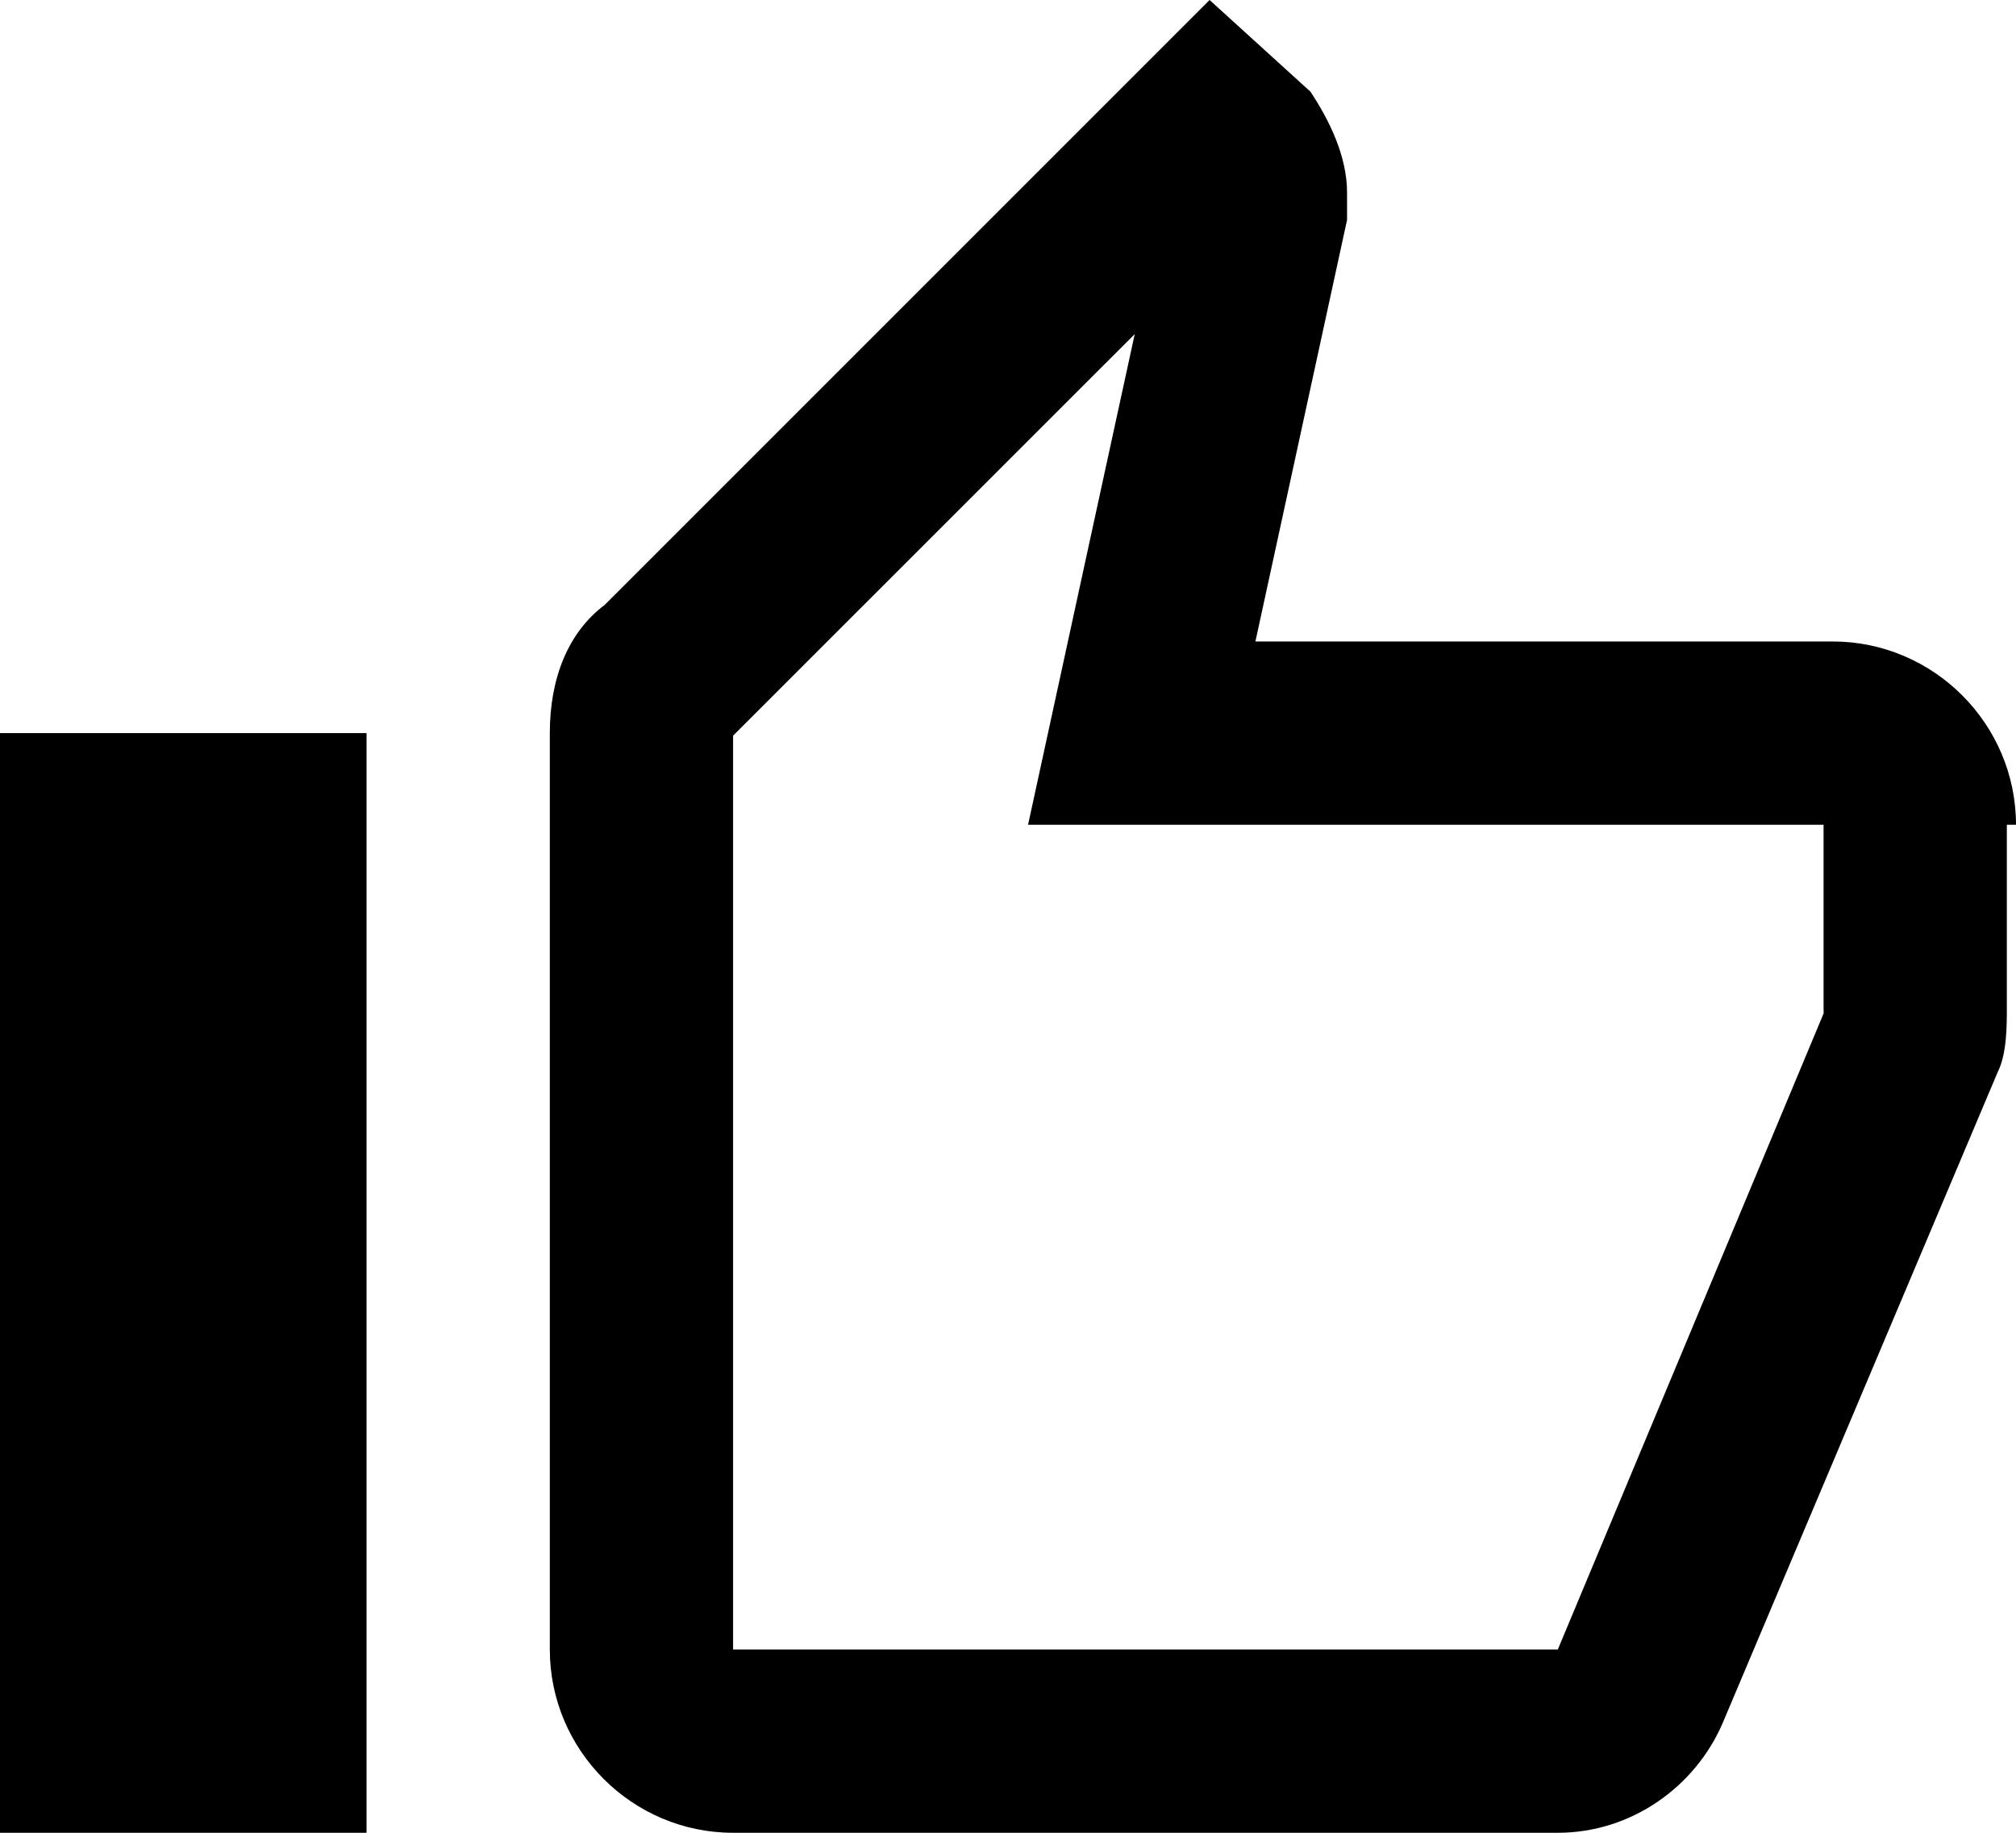
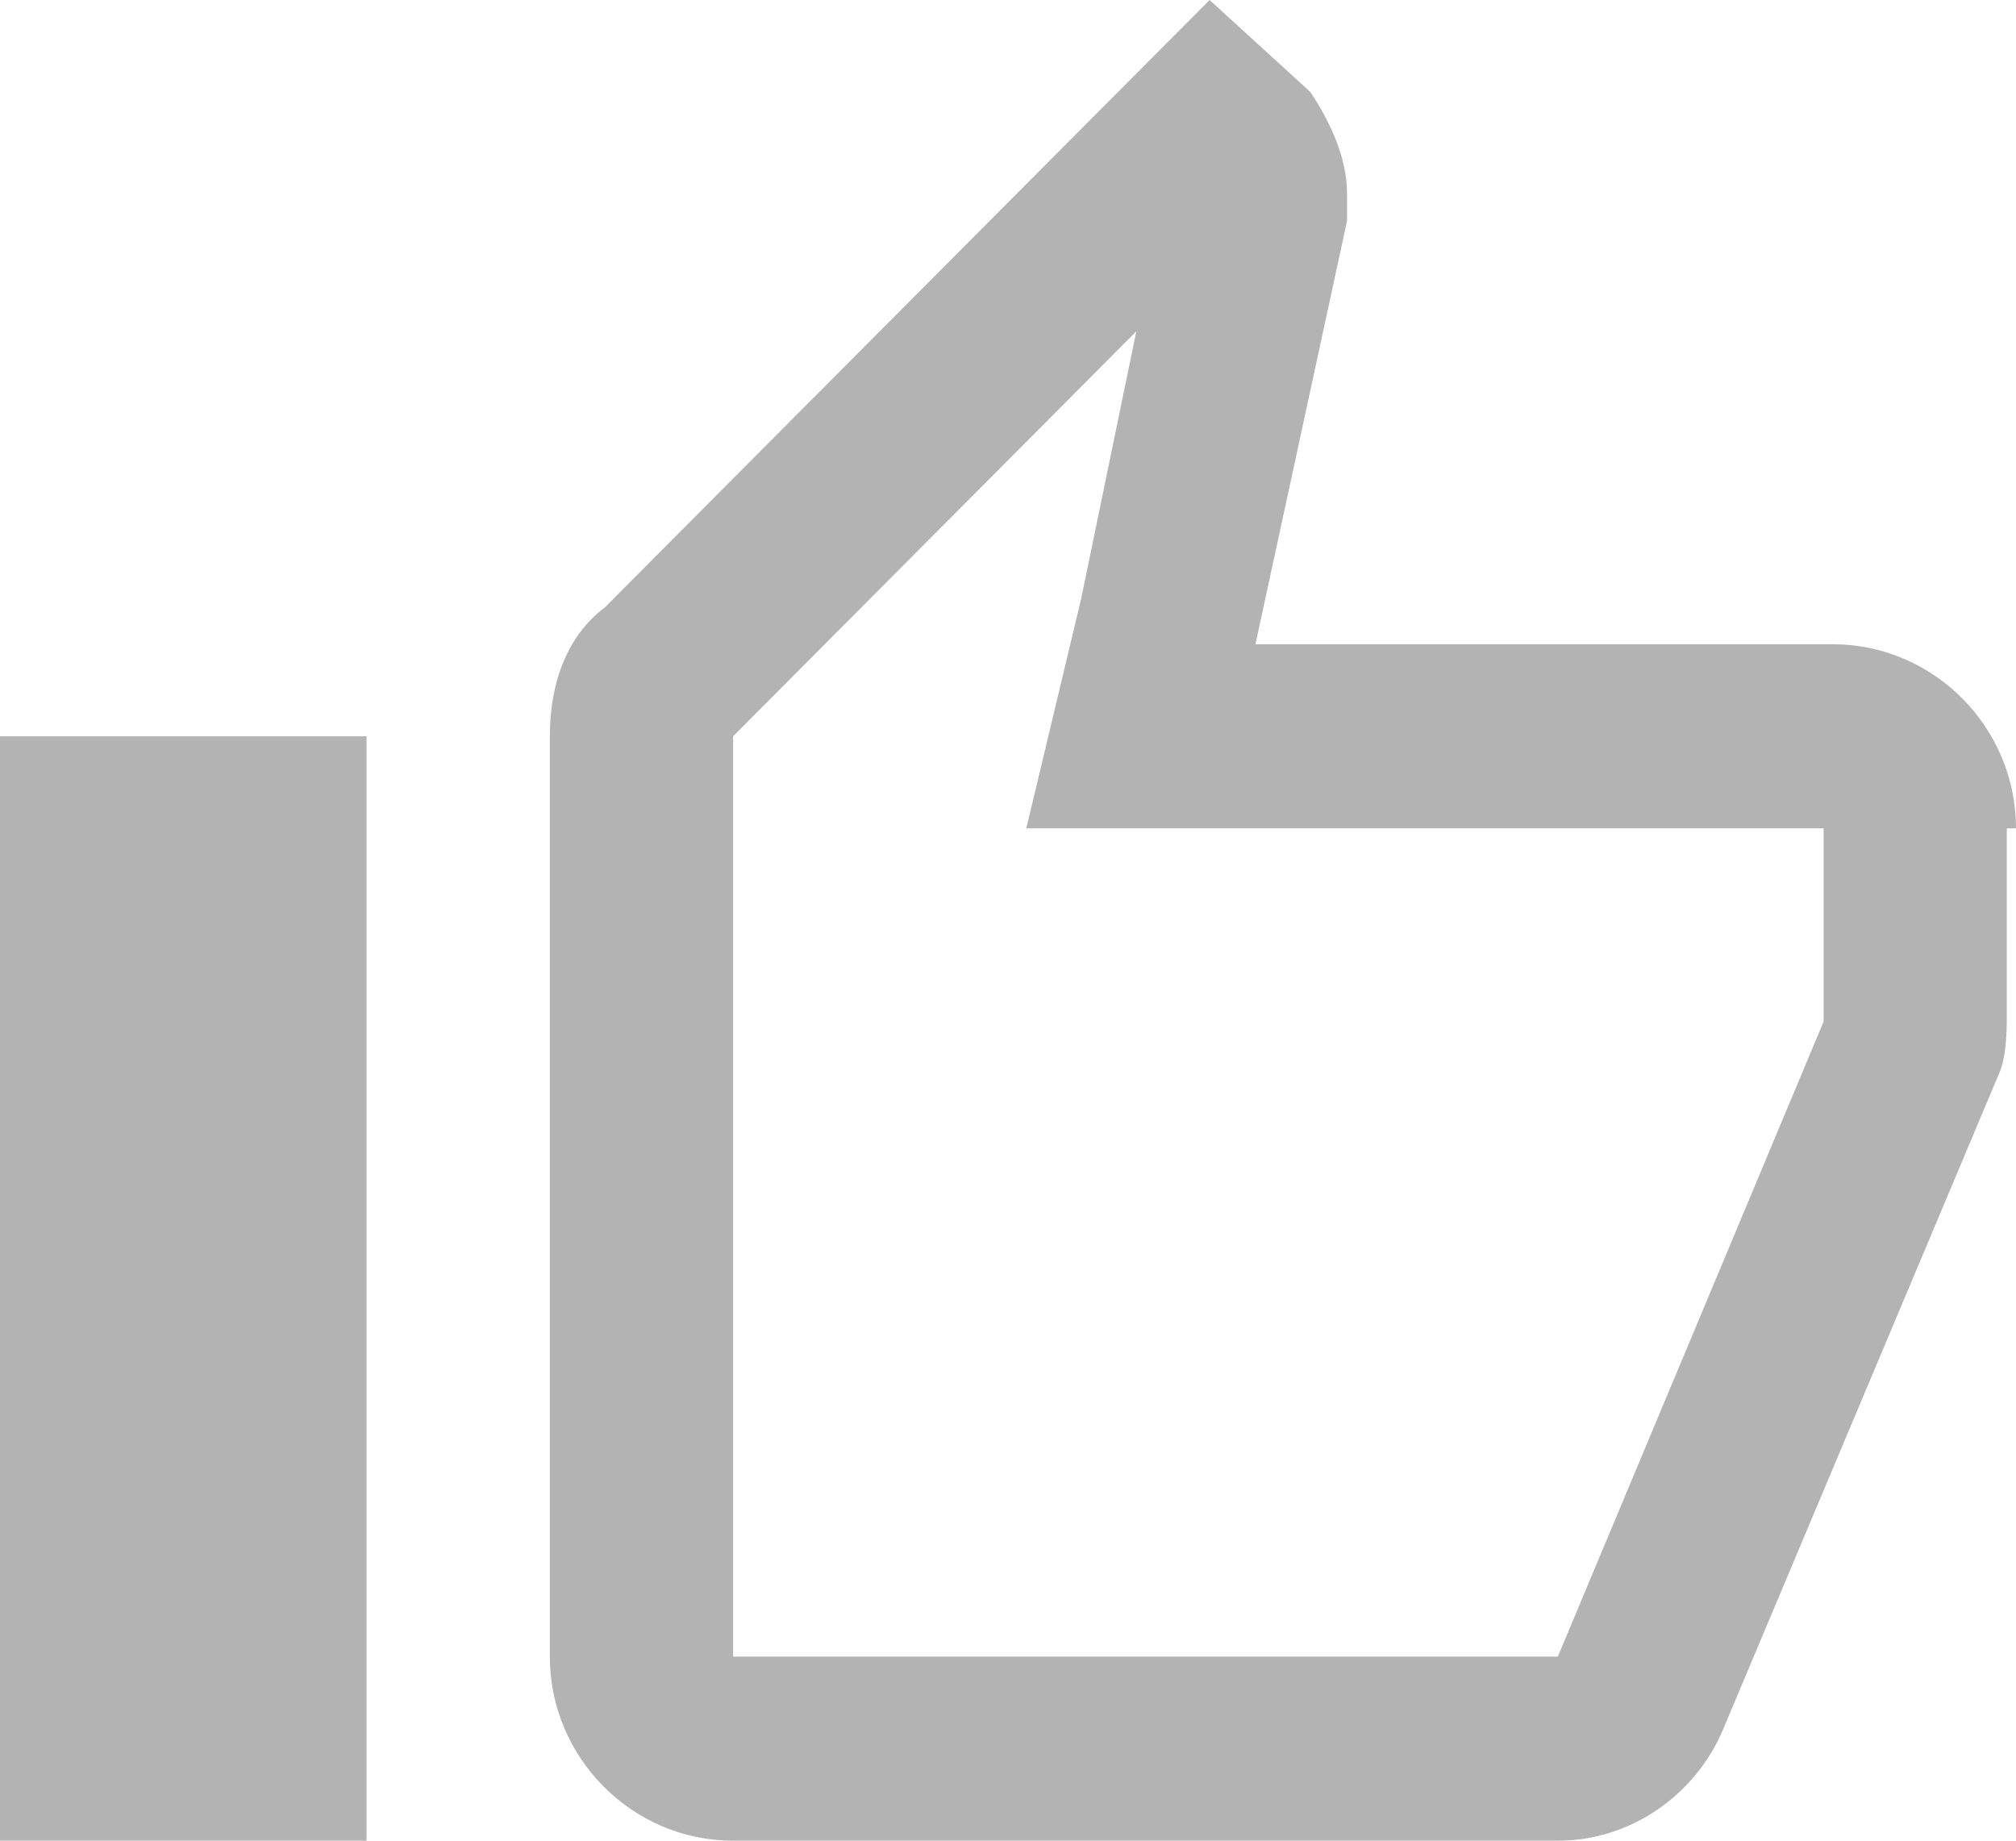
- <svg xmlns="http://www.w3.org/2000/svg" version="1.0" id="Layer_1" x="0px" y="0px" width="22px" height="20px" viewBox="0 0 22 20" enable-background="new 0 0 22 20" xml:space="preserve">
-   <g id="Page-1">
-     <g id="Core" transform="translate(-295, -464)">
-       <g id="thumb-up" transform="translate(295, 464)">
-         <path id="Shape" fill="#000000" d="M12.383,3.646l-0.637,2.929L11.219,9H13.7h6.2v2c0,0.018,0,0.037,0.001,0.058L17,18H8V8.029 l0.014-0.015L12.383,3.646 M2,10v8V10 M13.2,0L6.6,6.6C6.2,6.9,6,7.4,6,8v10c0,1.1,0.9,2,2,2h9c0.8,0,1.5-0.5,1.8-1.2l3-7.1 C21.9,11.5,21.9,11.2,21.9,11V9H22c0-1.1-0.9-2-2-2h-6.3l1-4.6V2.1c0-0.4-0.2-0.8-0.4-1.1L13.2,0L13.2,0z M4,8H0v12h4V8L4,8z M22,9c0,0.033,0,0.044,0,0.044V9L22,9z" />
-       </g>
-     </g>
-   </g>
+ <svg xmlns="http://www.w3.org/2000/svg" width="23" height="21" viewBox="0 0 23 21">
+   <path opacity="0.3" d="M12.964 3.78L12.336 6.825L11.709 9.45H14.323H20.805V11.55C20.805 11.55 20.805 11.55 20.805 11.655L17.773 18.9H8.364V8.4L12.964 3.78ZM2.091 10.5V18.9V10.5ZM13.8 0L6.9 6.93C6.482 7.245 6.273 7.77 6.273 8.4V18.9C6.273 20.055 7.214 21 8.364 21H17.773C18.609 21 19.341 20.475 19.654 19.74L22.791 12.285C22.895 12.075 22.895 11.76 22.895 11.55V9.45H23C23 8.295 22.059 7.35 20.909 7.35H14.323L15.368 2.52V2.205C15.368 1.785 15.159 1.365 14.95 1.05L13.8 0ZM4.182 8.4H0V21H4.182V8.4Z" fill="black" />
</svg>
